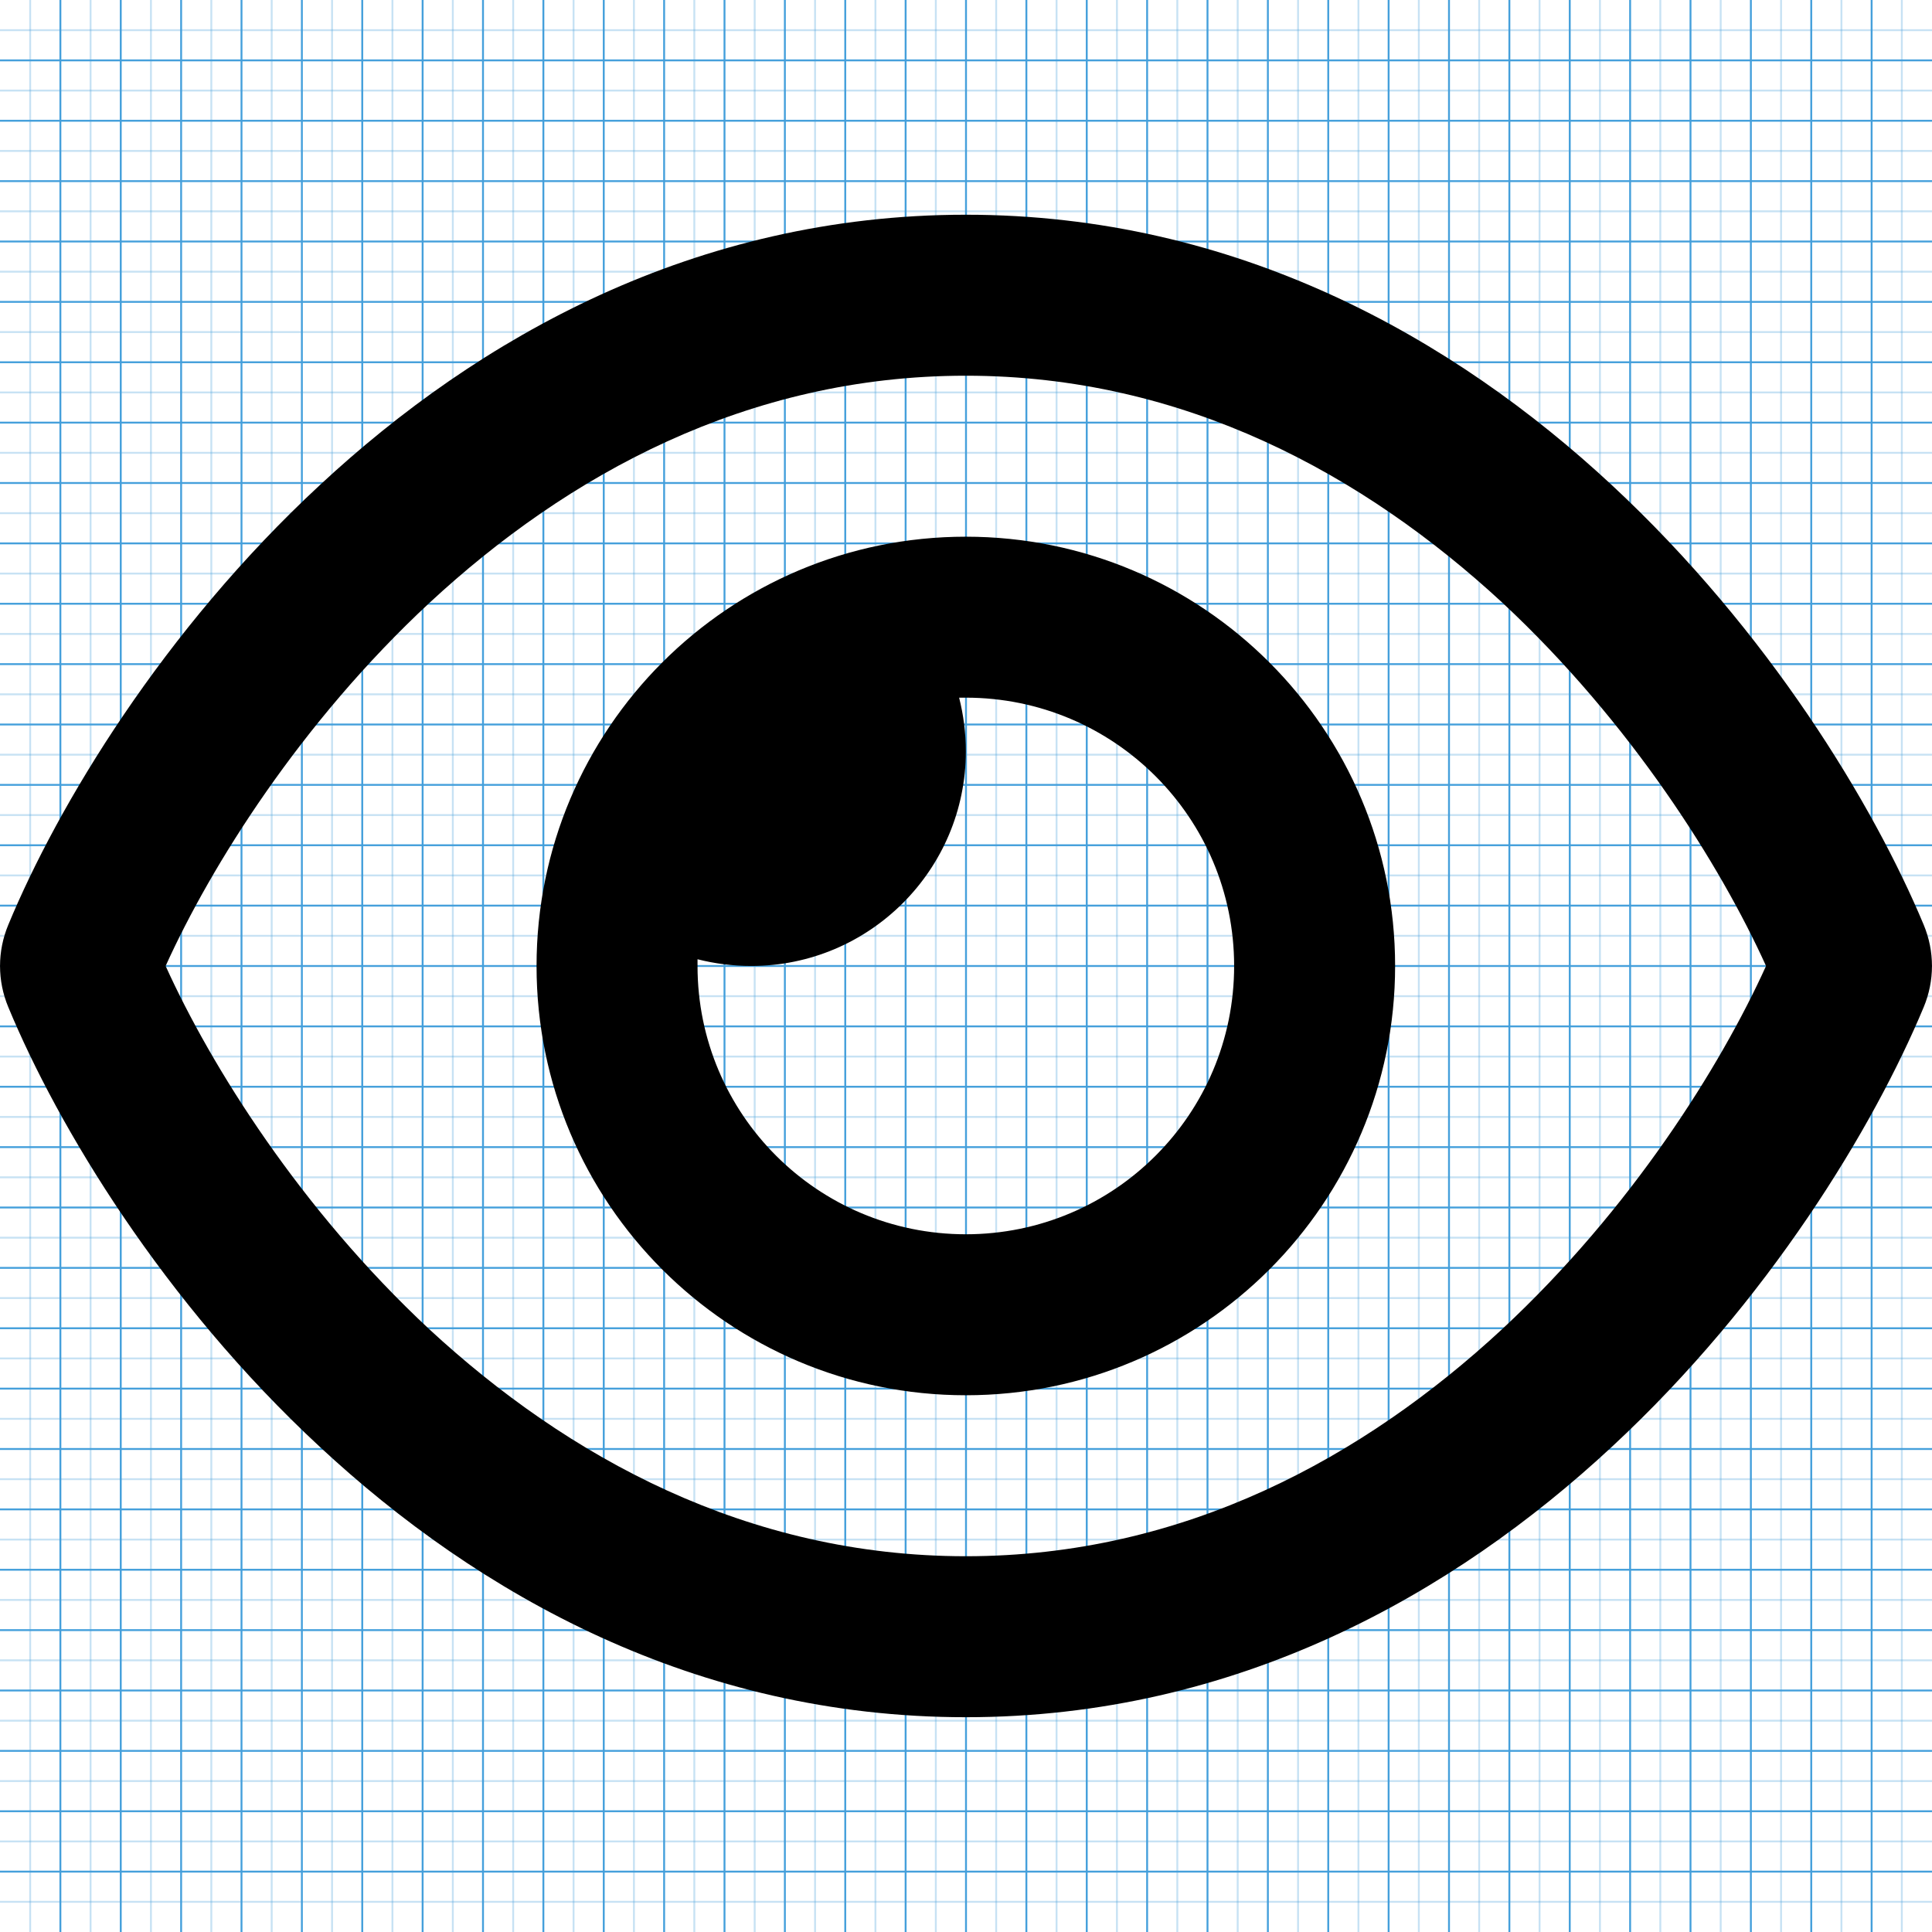
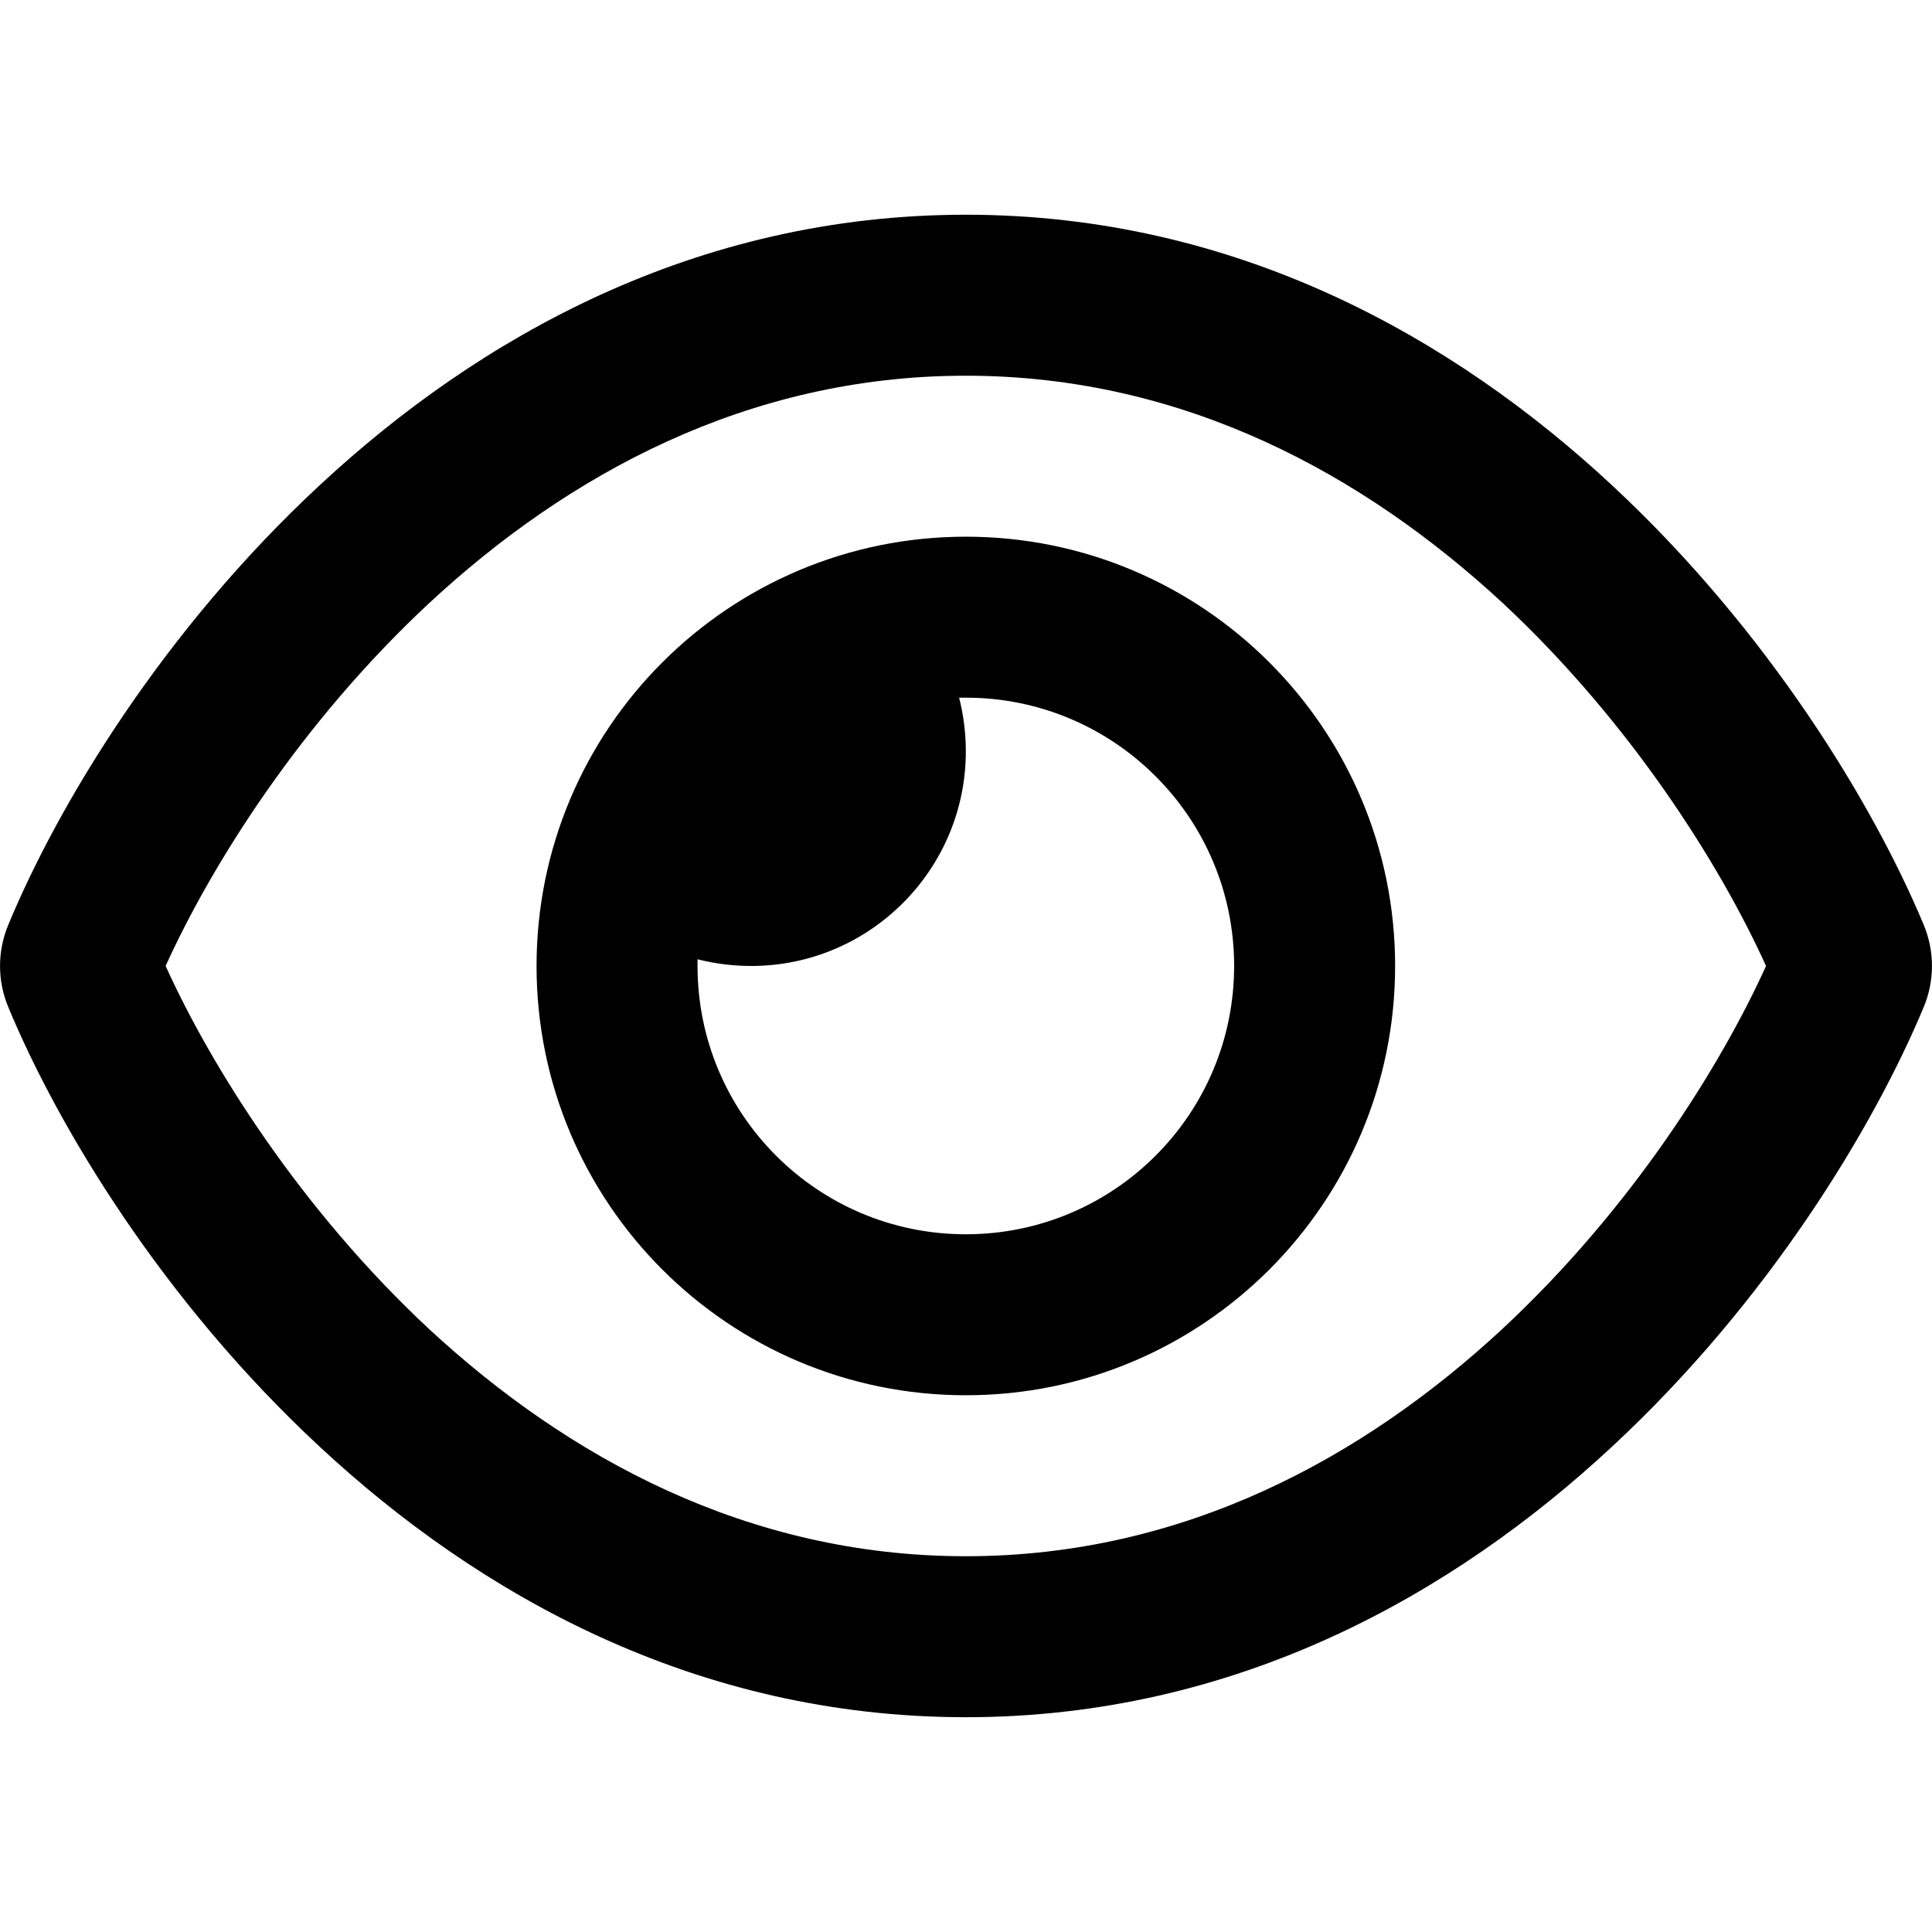
<svg xmlns="http://www.w3.org/2000/svg" version="1.1" width="1024" height="1024" viewBox="0 0 1024 1024">
-   <g id="icomoon-ignore">
-     <line stroke-width="1" x1="16" y1="0" x2="16" y2="1024" stroke="#449FDB" opacity="0.3" />
-     <line stroke-width="1" x1="32" y1="0" x2="32" y2="1024" stroke="#449FDB" opacity="1" />
-     <line stroke-width="1" x1="48" y1="0" x2="48" y2="1024" stroke="#449FDB" opacity="0.3" />
-     <line stroke-width="1" x1="64" y1="0" x2="64" y2="1024" stroke="#449FDB" opacity="1" />
-     <line stroke-width="1" x1="80" y1="0" x2="80" y2="1024" stroke="#449FDB" opacity="0.3" />
-     <line stroke-width="1" x1="96" y1="0" x2="96" y2="1024" stroke="#449FDB" opacity="1" />
-     <line stroke-width="1" x1="112" y1="0" x2="112" y2="1024" stroke="#449FDB" opacity="0.3" />
-     <line stroke-width="1" x1="128" y1="0" x2="128" y2="1024" stroke="#449FDB" opacity="1" />
-     <line stroke-width="1" x1="144" y1="0" x2="144" y2="1024" stroke="#449FDB" opacity="0.3" />
-     <line stroke-width="1" x1="160" y1="0" x2="160" y2="1024" stroke="#449FDB" opacity="1" />
-     <line stroke-width="1" x1="176" y1="0" x2="176" y2="1024" stroke="#449FDB" opacity="0.3" />
-     <line stroke-width="1" x1="192" y1="0" x2="192" y2="1024" stroke="#449FDB" opacity="1" />
-     <line stroke-width="1" x1="208" y1="0" x2="208" y2="1024" stroke="#449FDB" opacity="0.3" />
-     <line stroke-width="1" x1="224" y1="0" x2="224" y2="1024" stroke="#449FDB" opacity="1" />
-     <line stroke-width="1" x1="240" y1="0" x2="240" y2="1024" stroke="#449FDB" opacity="0.3" />
-     <line stroke-width="1" x1="256" y1="0" x2="256" y2="1024" stroke="#449FDB" opacity="1" />
-     <line stroke-width="1" x1="272" y1="0" x2="272" y2="1024" stroke="#449FDB" opacity="0.3" />
-     <line stroke-width="1" x1="288" y1="0" x2="288" y2="1024" stroke="#449FDB" opacity="1" />
-     <line stroke-width="1" x1="304" y1="0" x2="304" y2="1024" stroke="#449FDB" opacity="0.3" />
-     <line stroke-width="1" x1="320" y1="0" x2="320" y2="1024" stroke="#449FDB" opacity="1" />
-     <line stroke-width="1" x1="336" y1="0" x2="336" y2="1024" stroke="#449FDB" opacity="0.3" />
-     <line stroke-width="1" x1="352" y1="0" x2="352" y2="1024" stroke="#449FDB" opacity="1" />
-     <line stroke-width="1" x1="368" y1="0" x2="368" y2="1024" stroke="#449FDB" opacity="0.3" />
-     <line stroke-width="1" x1="384" y1="0" x2="384" y2="1024" stroke="#449FDB" opacity="1" />
-     <line stroke-width="1" x1="400" y1="0" x2="400" y2="1024" stroke="#449FDB" opacity="0.3" />
-     <line stroke-width="1" x1="416" y1="0" x2="416" y2="1024" stroke="#449FDB" opacity="1" />
-     <line stroke-width="1" x1="432" y1="0" x2="432" y2="1024" stroke="#449FDB" opacity="0.3" />
-     <line stroke-width="1" x1="448" y1="0" x2="448" y2="1024" stroke="#449FDB" opacity="1" />
-     <line stroke-width="1" x1="464" y1="0" x2="464" y2="1024" stroke="#449FDB" opacity="0.3" />
-     <line stroke-width="1" x1="480" y1="0" x2="480" y2="1024" stroke="#449FDB" opacity="1" />
-     <line stroke-width="1" x1="496" y1="0" x2="496" y2="1024" stroke="#449FDB" opacity="0.3" />
-     <line stroke-width="1" x1="512" y1="0" x2="512" y2="1024" stroke="#449FDB" opacity="1" />
-     <line stroke-width="1" x1="528" y1="0" x2="528" y2="1024" stroke="#449FDB" opacity="0.3" />
-     <line stroke-width="1" x1="544" y1="0" x2="544" y2="1024" stroke="#449FDB" opacity="1" />
-     <line stroke-width="1" x1="560" y1="0" x2="560" y2="1024" stroke="#449FDB" opacity="0.3" />
-     <line stroke-width="1" x1="576" y1="0" x2="576" y2="1024" stroke="#449FDB" opacity="1" />
-     <line stroke-width="1" x1="592" y1="0" x2="592" y2="1024" stroke="#449FDB" opacity="0.3" />
-     <line stroke-width="1" x1="608" y1="0" x2="608" y2="1024" stroke="#449FDB" opacity="1" />
-     <line stroke-width="1" x1="624" y1="0" x2="624" y2="1024" stroke="#449FDB" opacity="0.3" />
-     <line stroke-width="1" x1="640" y1="0" x2="640" y2="1024" stroke="#449FDB" opacity="1" />
-     <line stroke-width="1" x1="656" y1="0" x2="656" y2="1024" stroke="#449FDB" opacity="0.3" />
-     <line stroke-width="1" x1="672" y1="0" x2="672" y2="1024" stroke="#449FDB" opacity="1" />
-     <line stroke-width="1" x1="688" y1="0" x2="688" y2="1024" stroke="#449FDB" opacity="0.3" />
-     <line stroke-width="1" x1="704" y1="0" x2="704" y2="1024" stroke="#449FDB" opacity="1" />
-     <line stroke-width="1" x1="720" y1="0" x2="720" y2="1024" stroke="#449FDB" opacity="0.3" />
-     <line stroke-width="1" x1="736" y1="0" x2="736" y2="1024" stroke="#449FDB" opacity="1" />
-     <line stroke-width="1" x1="752" y1="0" x2="752" y2="1024" stroke="#449FDB" opacity="0.3" />
-     <line stroke-width="1" x1="768" y1="0" x2="768" y2="1024" stroke="#449FDB" opacity="1" />
-     <line stroke-width="1" x1="784" y1="0" x2="784" y2="1024" stroke="#449FDB" opacity="0.3" />
-     <line stroke-width="1" x1="800" y1="0" x2="800" y2="1024" stroke="#449FDB" opacity="1" />
-     <line stroke-width="1" x1="816" y1="0" x2="816" y2="1024" stroke="#449FDB" opacity="0.3" />
-     <line stroke-width="1" x1="832" y1="0" x2="832" y2="1024" stroke="#449FDB" opacity="1" />
-     <line stroke-width="1" x1="848" y1="0" x2="848" y2="1024" stroke="#449FDB" opacity="0.3" />
-     <line stroke-width="1" x1="864" y1="0" x2="864" y2="1024" stroke="#449FDB" opacity="1" />
-     <line stroke-width="1" x1="880" y1="0" x2="880" y2="1024" stroke="#449FDB" opacity="0.3" />
-     <line stroke-width="1" x1="896" y1="0" x2="896" y2="1024" stroke="#449FDB" opacity="1" />
-     <line stroke-width="1" x1="912" y1="0" x2="912" y2="1024" stroke="#449FDB" opacity="0.3" />
-     <line stroke-width="1" x1="928" y1="0" x2="928" y2="1024" stroke="#449FDB" opacity="1" />
-     <line stroke-width="1" x1="944" y1="0" x2="944" y2="1024" stroke="#449FDB" opacity="0.3" />
-     <line stroke-width="1" x1="960" y1="0" x2="960" y2="1024" stroke="#449FDB" opacity="1" />
-     <line stroke-width="1" x1="976" y1="0" x2="976" y2="1024" stroke="#449FDB" opacity="0.3" />
-     <line stroke-width="1" x1="992" y1="0" x2="992" y2="1024" stroke="#449FDB" opacity="1" />
-     <line stroke-width="1" x1="1008" y1="0" x2="1008" y2="1024" stroke="#449FDB" opacity="0.3" />
-     <line stroke-width="1" x1="0" y1="16" x2="1024" y2="16" stroke="#449FDB" opacity="0.3" />
-     <line stroke-width="1" x1="0" y1="32" x2="1024" y2="32" stroke="#449FDB" opacity="1" />
-     <line stroke-width="1" x1="0" y1="48" x2="1024" y2="48" stroke="#449FDB" opacity="0.3" />
-     <line stroke-width="1" x1="0" y1="64" x2="1024" y2="64" stroke="#449FDB" opacity="1" />
-     <line stroke-width="1" x1="0" y1="80" x2="1024" y2="80" stroke="#449FDB" opacity="0.3" />
-     <line stroke-width="1" x1="0" y1="96" x2="1024" y2="96" stroke="#449FDB" opacity="1" />
-     <line stroke-width="1" x1="0" y1="112" x2="1024" y2="112" stroke="#449FDB" opacity="0.3" />
-     <line stroke-width="1" x1="0" y1="128" x2="1024" y2="128" stroke="#449FDB" opacity="1" />
-     <line stroke-width="1" x1="0" y1="144" x2="1024" y2="144" stroke="#449FDB" opacity="0.3" />
-     <line stroke-width="1" x1="0" y1="160" x2="1024" y2="160" stroke="#449FDB" opacity="1" />
-     <line stroke-width="1" x1="0" y1="176" x2="1024" y2="176" stroke="#449FDB" opacity="0.3" />
-     <line stroke-width="1" x1="0" y1="192" x2="1024" y2="192" stroke="#449FDB" opacity="1" />
-     <line stroke-width="1" x1="0" y1="208" x2="1024" y2="208" stroke="#449FDB" opacity="0.3" />
-     <line stroke-width="1" x1="0" y1="224" x2="1024" y2="224" stroke="#449FDB" opacity="1" />
-     <line stroke-width="1" x1="0" y1="240" x2="1024" y2="240" stroke="#449FDB" opacity="0.3" />
-     <line stroke-width="1" x1="0" y1="256" x2="1024" y2="256" stroke="#449FDB" opacity="1" />
-     <line stroke-width="1" x1="0" y1="272" x2="1024" y2="272" stroke="#449FDB" opacity="0.3" />
-     <line stroke-width="1" x1="0" y1="288" x2="1024" y2="288" stroke="#449FDB" opacity="1" />
-     <line stroke-width="1" x1="0" y1="304" x2="1024" y2="304" stroke="#449FDB" opacity="0.3" />
-     <line stroke-width="1" x1="0" y1="320" x2="1024" y2="320" stroke="#449FDB" opacity="1" />
-     <line stroke-width="1" x1="0" y1="336" x2="1024" y2="336" stroke="#449FDB" opacity="0.3" />
-     <line stroke-width="1" x1="0" y1="352" x2="1024" y2="352" stroke="#449FDB" opacity="1" />
-     <line stroke-width="1" x1="0" y1="368" x2="1024" y2="368" stroke="#449FDB" opacity="0.3" />
-     <line stroke-width="1" x1="0" y1="384" x2="1024" y2="384" stroke="#449FDB" opacity="1" />
-     <line stroke-width="1" x1="0" y1="400" x2="1024" y2="400" stroke="#449FDB" opacity="0.3" />
-     <line stroke-width="1" x1="0" y1="416" x2="1024" y2="416" stroke="#449FDB" opacity="1" />
-     <line stroke-width="1" x1="0" y1="432" x2="1024" y2="432" stroke="#449FDB" opacity="0.3" />
-     <line stroke-width="1" x1="0" y1="448" x2="1024" y2="448" stroke="#449FDB" opacity="1" />
-     <line stroke-width="1" x1="0" y1="464" x2="1024" y2="464" stroke="#449FDB" opacity="0.3" />
-     <line stroke-width="1" x1="0" y1="480" x2="1024" y2="480" stroke="#449FDB" opacity="1" />
-     <line stroke-width="1" x1="0" y1="496" x2="1024" y2="496" stroke="#449FDB" opacity="0.3" />
-     <line stroke-width="1" x1="0" y1="512" x2="1024" y2="512" stroke="#449FDB" opacity="1" />
-     <line stroke-width="1" x1="0" y1="528" x2="1024" y2="528" stroke="#449FDB" opacity="0.3" />
-     <line stroke-width="1" x1="0" y1="544" x2="1024" y2="544" stroke="#449FDB" opacity="1" />
-     <line stroke-width="1" x1="0" y1="560" x2="1024" y2="560" stroke="#449FDB" opacity="0.3" />
-     <line stroke-width="1" x1="0" y1="576" x2="1024" y2="576" stroke="#449FDB" opacity="1" />
-     <line stroke-width="1" x1="0" y1="592" x2="1024" y2="592" stroke="#449FDB" opacity="0.3" />
-     <line stroke-width="1" x1="0" y1="608" x2="1024" y2="608" stroke="#449FDB" opacity="1" />
-     <line stroke-width="1" x1="0" y1="624" x2="1024" y2="624" stroke="#449FDB" opacity="0.3" />
-     <line stroke-width="1" x1="0" y1="640" x2="1024" y2="640" stroke="#449FDB" opacity="1" />
-     <line stroke-width="1" x1="0" y1="656" x2="1024" y2="656" stroke="#449FDB" opacity="0.3" />
-     <line stroke-width="1" x1="0" y1="672" x2="1024" y2="672" stroke="#449FDB" opacity="1" />
-     <line stroke-width="1" x1="0" y1="688" x2="1024" y2="688" stroke="#449FDB" opacity="0.3" />
-     <line stroke-width="1" x1="0" y1="704" x2="1024" y2="704" stroke="#449FDB" opacity="1" />
-     <line stroke-width="1" x1="0" y1="720" x2="1024" y2="720" stroke="#449FDB" opacity="0.3" />
-     <line stroke-width="1" x1="0" y1="736" x2="1024" y2="736" stroke="#449FDB" opacity="1" />
-     <line stroke-width="1" x1="0" y1="752" x2="1024" y2="752" stroke="#449FDB" opacity="0.3" />
-     <line stroke-width="1" x1="0" y1="768" x2="1024" y2="768" stroke="#449FDB" opacity="1" />
-     <line stroke-width="1" x1="0" y1="784" x2="1024" y2="784" stroke="#449FDB" opacity="0.3" />
-     <line stroke-width="1" x1="0" y1="800" x2="1024" y2="800" stroke="#449FDB" opacity="1" />
-     <line stroke-width="1" x1="0" y1="816" x2="1024" y2="816" stroke="#449FDB" opacity="0.3" />
-     <line stroke-width="1" x1="0" y1="832" x2="1024" y2="832" stroke="#449FDB" opacity="1" />
-     <line stroke-width="1" x1="0" y1="848" x2="1024" y2="848" stroke="#449FDB" opacity="0.3" />
-     <line stroke-width="1" x1="0" y1="864" x2="1024" y2="864" stroke="#449FDB" opacity="1" />
-     <line stroke-width="1" x1="0" y1="880" x2="1024" y2="880" stroke="#449FDB" opacity="0.3" />
-     <line stroke-width="1" x1="0" y1="896" x2="1024" y2="896" stroke="#449FDB" opacity="1" />
-     <line stroke-width="1" x1="0" y1="912" x2="1024" y2="912" stroke="#449FDB" opacity="0.3" />
-     <line stroke-width="1" x1="0" y1="928" x2="1024" y2="928" stroke="#449FDB" opacity="1" />
-     <line stroke-width="1" x1="0" y1="944" x2="1024" y2="944" stroke="#449FDB" opacity="0.3" />
-     <line stroke-width="1" x1="0" y1="960" x2="1024" y2="960" stroke="#449FDB" opacity="1" />
-     <line stroke-width="1" x1="0" y1="976" x2="1024" y2="976" stroke="#449FDB" opacity="0.3" />
-     <line stroke-width="1" x1="0" y1="992" x2="1024" y2="992" stroke="#449FDB" opacity="1" />
-     <line stroke-width="1" x1="0" y1="1008" x2="1024" y2="1008" stroke="#449FDB" opacity="0.3" />
-   </g>
  <path fill="#000" d="M511.911 199.133c-115.898 0-211.175 52.616-284.233 120.342-68.437 63.637-115.72 139.184-139.894 192.51 24.175 53.327 71.457 128.873 139.716 192.51 73.236 67.724 168.513 120.342 284.411 120.342s211.175-52.616 284.233-120.342c68.437-63.637 115.72-139.184 139.894-192.51-24.175-53.327-71.457-128.873-139.716-192.51-73.236-67.724-168.513-120.342-284.411-120.342zM169.552 257.082c83.724-77.857 198.732-143.272 342.359-143.272s258.636 65.414 342.359 143.272c83.19 77.324 138.827 169.579 165.314 233.039 5.866 14.043 5.866 29.685 0 43.728-26.486 63.459-82.124 155.892-165.314 233.039-83.724 77.857-198.732 143.272-342.359 143.272s-258.636-65.414-342.359-143.272c-83.19-77.147-138.827-169.579-165.135-233.039-5.866-14.043-5.866-29.685 0-43.728 26.308-63.459 81.946-155.892 165.135-233.039zM511.911 654.19c78.569 0 142.205-63.637 142.205-142.205s-63.637-142.205-142.205-142.205c-1.244 0-2.311 0-3.555 0 2.311 9.066 3.555 18.665 3.555 28.441 0 62.747-51.016 113.764-113.764 113.764-9.777 0-19.376-1.244-28.441-3.555 0 1.244 0 2.311 0 3.555 0 78.569 63.637 142.205 142.205 142.205zM511.911 284.457c125.66 0 227.528 101.867 227.528 227.528s-101.867 227.528-227.528 227.528v0c-125.66 0-227.528-101.867-227.528-227.528s101.867-227.528 227.528-227.528v0z" />
</svg>
